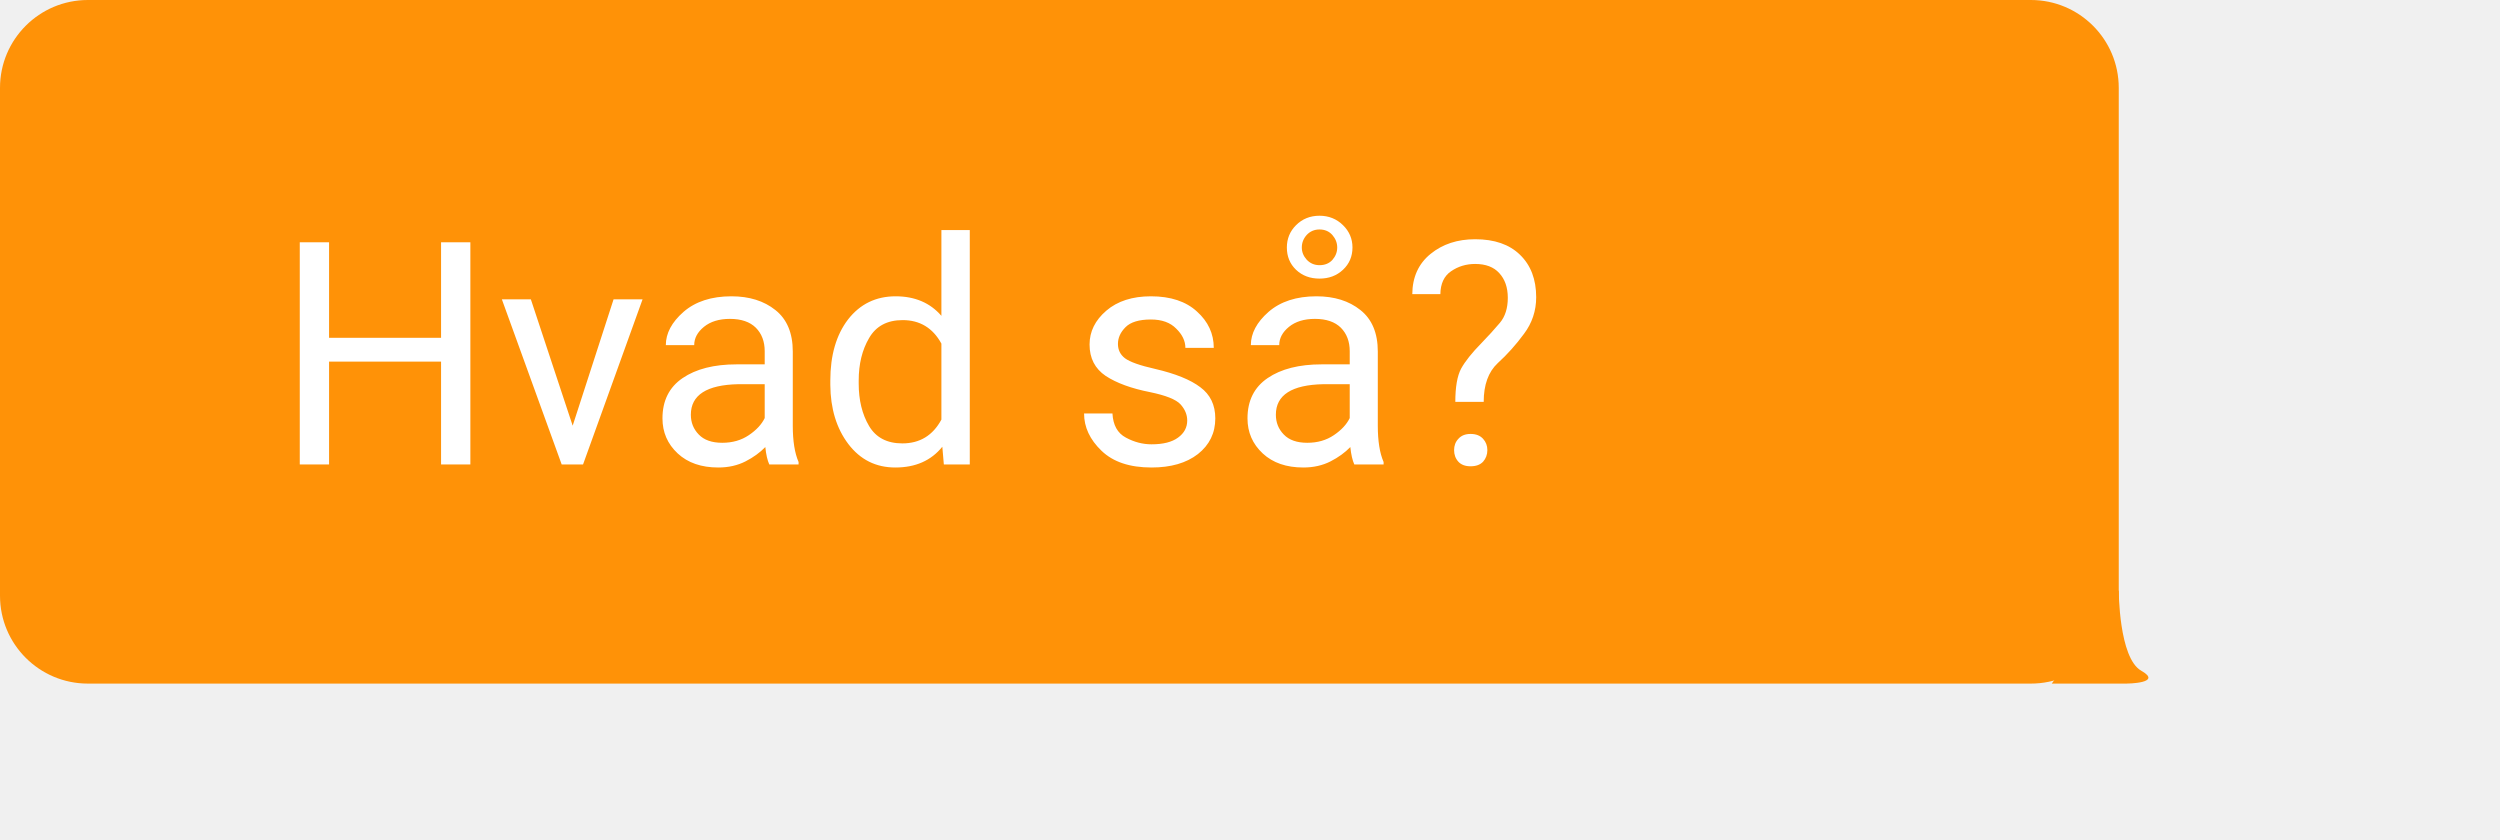
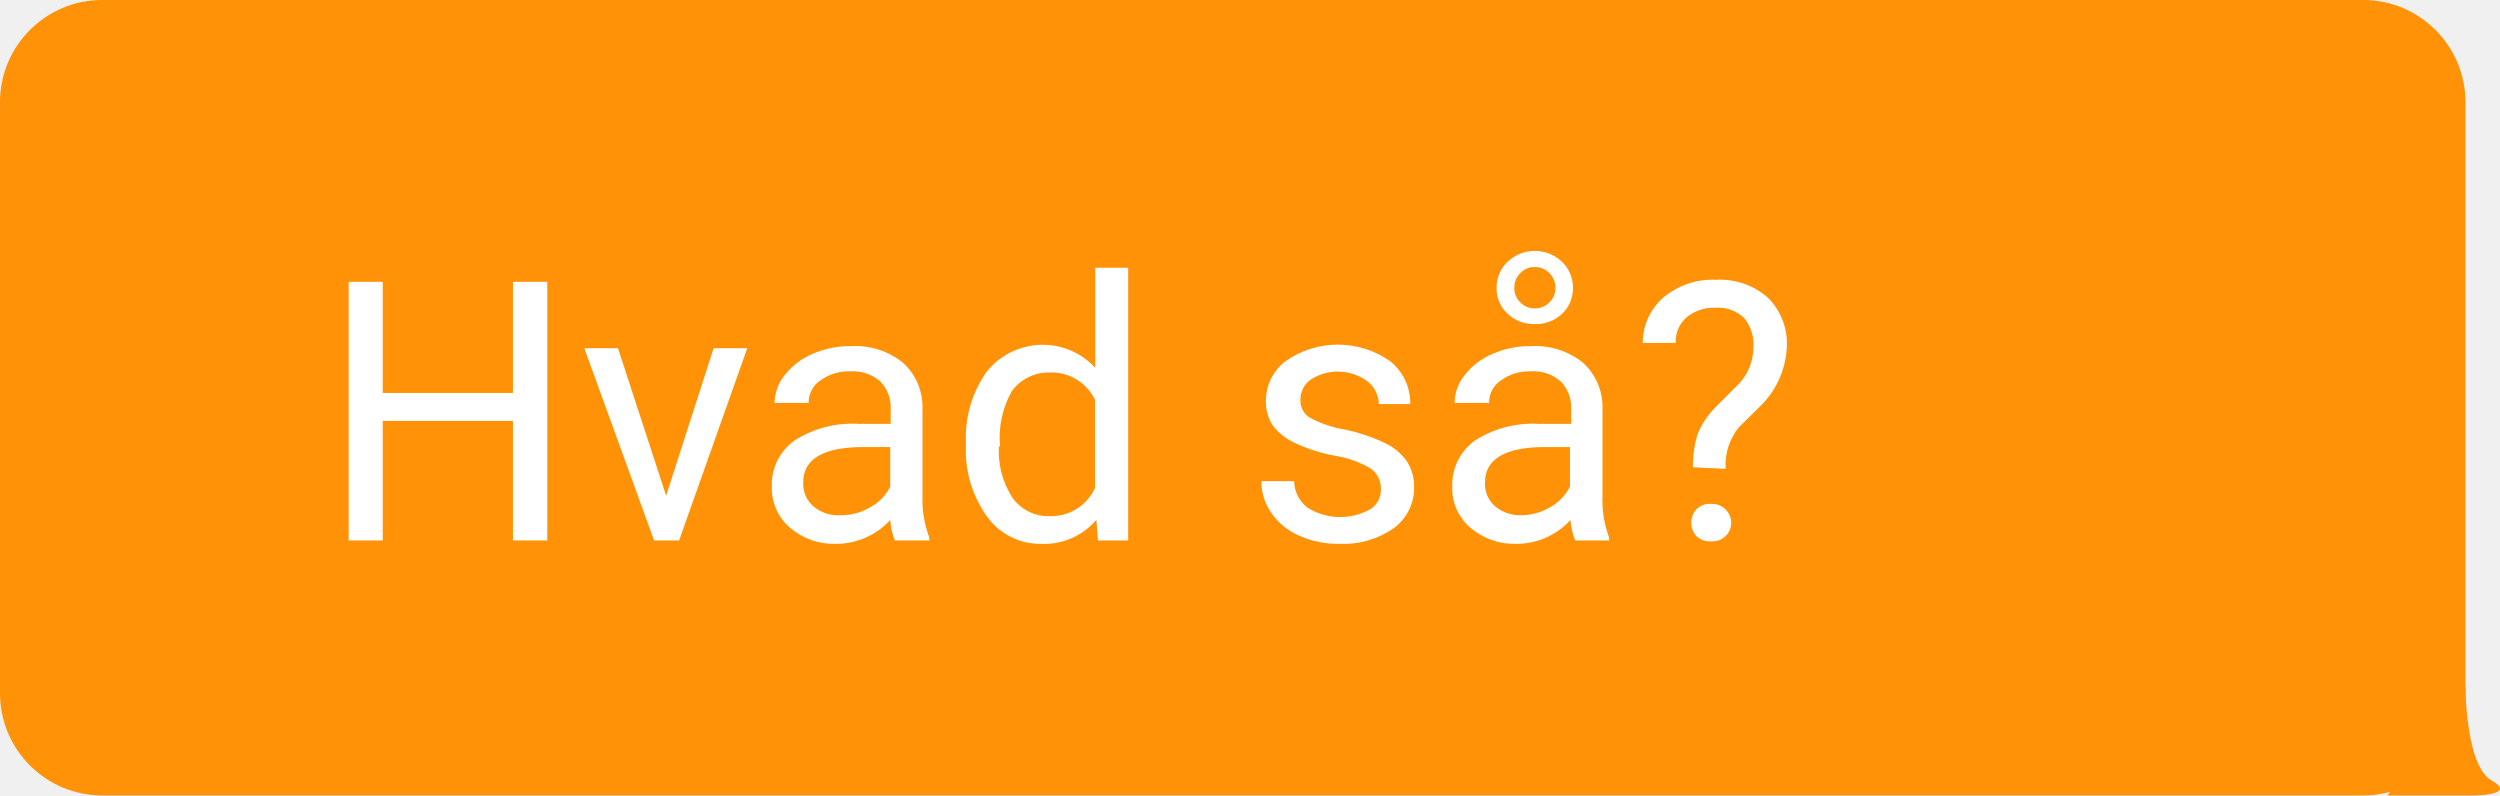
- <svg xmlns="http://www.w3.org/2000/svg" width="128" height="43" viewBox="0 0 128 43">
+ <svg xmlns="http://www.w3.org/2000/svg" width="110" height="35" viewBox="0 0 110 35">
  <defs>
-     <style>.cls-1{fill:#ff9207;}.cls-2{font-size:16px;fill:#fff;font-family:Roboto-Regular, Roboto;}.cls-3{letter-spacing:-0.01em;}</style>
+     <style>.cls-1{fill:#ff9207;}.cls-2{fill:#fff;}</style>
  </defs>
  <g id="Layer_2" data-name="Layer 2">
    <g id="Taleboble2">
      <rect class="cls-1" width="108.48" height="35" rx="4.5" ry="4.5" />
      <path class="cls-1" d="M108.48,30.22s0,3.47,1.15,4.12-.76.66-.76.66h-3.82Z" />
-       <text class="cls-2" transform="translate(14.02 23.78)">H<tspan class="cls-3" x="11.41" y="0">v</tspan>
-         <tspan x="19.04" y="0">ad så?</tspan>
-       </text>
+       <path class="cls-2" d="M24.08,23.78H22.57V18.52H16.84v5.26h-1.5V12.4h1.5v4.89h5.73V12.4h1.51Z" />
+       <path class="cls-2" d="M29.31,21.81l2.09-6.49h1.48l-3,8.46h-1.1l-3.07-8.46h1.48Z" />
+       <path class="cls-2" d="M39.37,23.78a3.19,3.19,0,0,1-.2-.9,3.23,3.23,0,0,1-2.41,1.05,2.94,2.94,0,0,1-2-.71,2.28,2.28,0,0,1-.8-1.79,2.39,2.39,0,0,1,1-2.05,4.72,4.72,0,0,1,2.83-.73h1.4V18a1.63,1.63,0,0,0-.45-1.21,1.82,1.82,0,0,0-1.34-.45,2.1,2.1,0,0,0-1.29.39,1.16,1.16,0,0,0-.53,1H34.08a2,2,0,0,1,.45-1.23,3.13,3.13,0,0,1,1.22-.93,4.08,4.08,0,0,1,1.69-.34,3.33,3.33,0,0,1,2.29.73,2.62,2.62,0,0,1,.86,2V21.8a4.7,4.7,0,0,0,.3,1.85v.13ZM37,22.67a2.5,2.5,0,0,0,1.29-.35,2.08,2.08,0,0,0,.88-.91V19.67H38c-1.77,0-2.66.52-2.66,1.56a1.32,1.32,0,0,0,.46,1.06A1.71,1.71,0,0,0,37,22.67Z" />
+       <path class="cls-2" d="M42.5,19.48a5,5,0,0,1,.92-3.13,3.15,3.15,0,0,1,4.77-.17v-4.4h1.45v12H48.31l-.07-.91a3,3,0,0,1-2.42,1.06,2.88,2.88,0,0,1-2.39-1.2,5,5,0,0,1-.93-3.14Zm1.45.16a3.78,3.78,0,0,0,.59,2.25,1.93,1.93,0,0,0,1.64.82,2.12,2.12,0,0,0,2-1.24V17.59a2.12,2.12,0,0,0-2-1.2,2,2,0,0,0-1.66.82A4.19,4.19,0,0,0,44,19.64Z" />
+       <path class="cls-2" d="M60.76,21.53a1.08,1.08,0,0,0-.44-.91,4.43,4.43,0,0,0-1.54-.56A7,7,0,0,1,57,19.5a2.56,2.56,0,0,1-1-.78,1.9,1.9,0,0,1-.3-1.08,2.19,2.19,0,0,1,.88-1.76,4,4,0,0,1,4.57,0,2.35,2.35,0,0,1,.9,1.9H60.67a1.3,1.3,0,0,0-.5-1,2.2,2.2,0,0,0-2.5-.08,1.08,1.08,0,0,0-.45.9.86.86,0,0,0,.42.78,4.85,4.85,0,0,0,1.49.51,8,8,0,0,1,1.76.58,2.48,2.48,0,0,1,1,.81,2,2,0,0,1,.33,1.15,2.18,2.18,0,0,1-.91,1.82,3.83,3.83,0,0,1-2.35.68,4.25,4.25,0,0,1-1.8-.36,2.89,2.89,0,0,1-1.22-1,2.39,2.39,0,0,1-.44-1.4h1.44a1.53,1.53,0,0,0,.58,1.16,2.72,2.72,0,0,0,2.75.09A1,1,0,0,0,60.76,21.53Z" />
+       <path class="cls-2" d="M69.31,23.78a3.11,3.11,0,0,1-.21-.9,3.21,3.21,0,0,1-2.4,1.05,2.94,2.94,0,0,1-2-.71,2.25,2.25,0,0,1-.8-1.79,2.39,2.39,0,0,1,1-2.05,4.71,4.71,0,0,1,2.82-.73h1.41V18a1.63,1.63,0,0,0-.45-1.21,1.82,1.82,0,0,0-1.34-.45,2.08,2.08,0,0,0-1.29.39,1.16,1.16,0,0,0-.53,1H64a2,2,0,0,1,.45-1.23,3.05,3.05,0,0,1,1.22-.93,4.05,4.05,0,0,1,1.69-.34,3.33,3.33,0,0,1,2.29.73,2.62,2.62,0,0,1,.86,2V21.8a4.72,4.72,0,0,0,.29,1.85v.13Zm-2.4-1.11a2.5,2.5,0,0,0,1.29-.35,2.14,2.14,0,0,0,.88-.91V19.67H68c-1.77,0-2.66.52-2.66,1.56a1.29,1.29,0,0,0,.46,1.06A1.71,1.71,0,0,0,66.91,22.67Zm2.3-10a1.53,1.53,0,0,1-.48,1.14,1.69,1.69,0,0,1-1.2.45,1.67,1.67,0,0,1-1.2-.46,1.49,1.49,0,0,1-.48-1.13,1.56,1.56,0,0,1,.48-1.15,1.74,1.74,0,0,1,2.4,0A1.56,1.56,0,0,1,69.21,12.69Zm-2.58,0a.84.84,0,0,0,.26.63.85.85,0,0,0,.64.27.88.88,0,0,0,.64-.26.85.85,0,0,0,.27-.64.91.91,0,0,0-.26-.65.88.88,0,0,0-.65-.27.84.84,0,0,0-.64.27A.88.88,0,0,0,66.63,12.69Z" />
+       <path class="cls-2" d="M74.49,20.56a4.69,4.69,0,0,1,.21-1.47,3.64,3.64,0,0,1,.8-1.19l1-1a2.36,2.36,0,0,0,.65-1.59A1.86,1.86,0,0,0,76.75,14a1.63,1.63,0,0,0-1.25-.46,1.91,1.91,0,0,0-1.29.42,1.43,1.43,0,0,0-.48,1.13H72.28a2.64,2.64,0,0,1,.91-2,3.37,3.37,0,0,1,2.31-.78,3.19,3.19,0,0,1,2.3.8,2.85,2.85,0,0,1,.82,2.17,3.9,3.9,0,0,1-1.27,2.69l-.85.84a2.63,2.63,0,0,0-.57,1.82ZM74.42,23a.86.86,0,0,1,.22-.59.82.82,0,0,1,.64-.24.83.83,0,0,1,.64.24.82.82,0,0,1-.64,1.41.85.85,0,0,1-.64-.23A.86.86,0,0,1,74.42,23Z" />
    </g>
  </g>
</svg>
